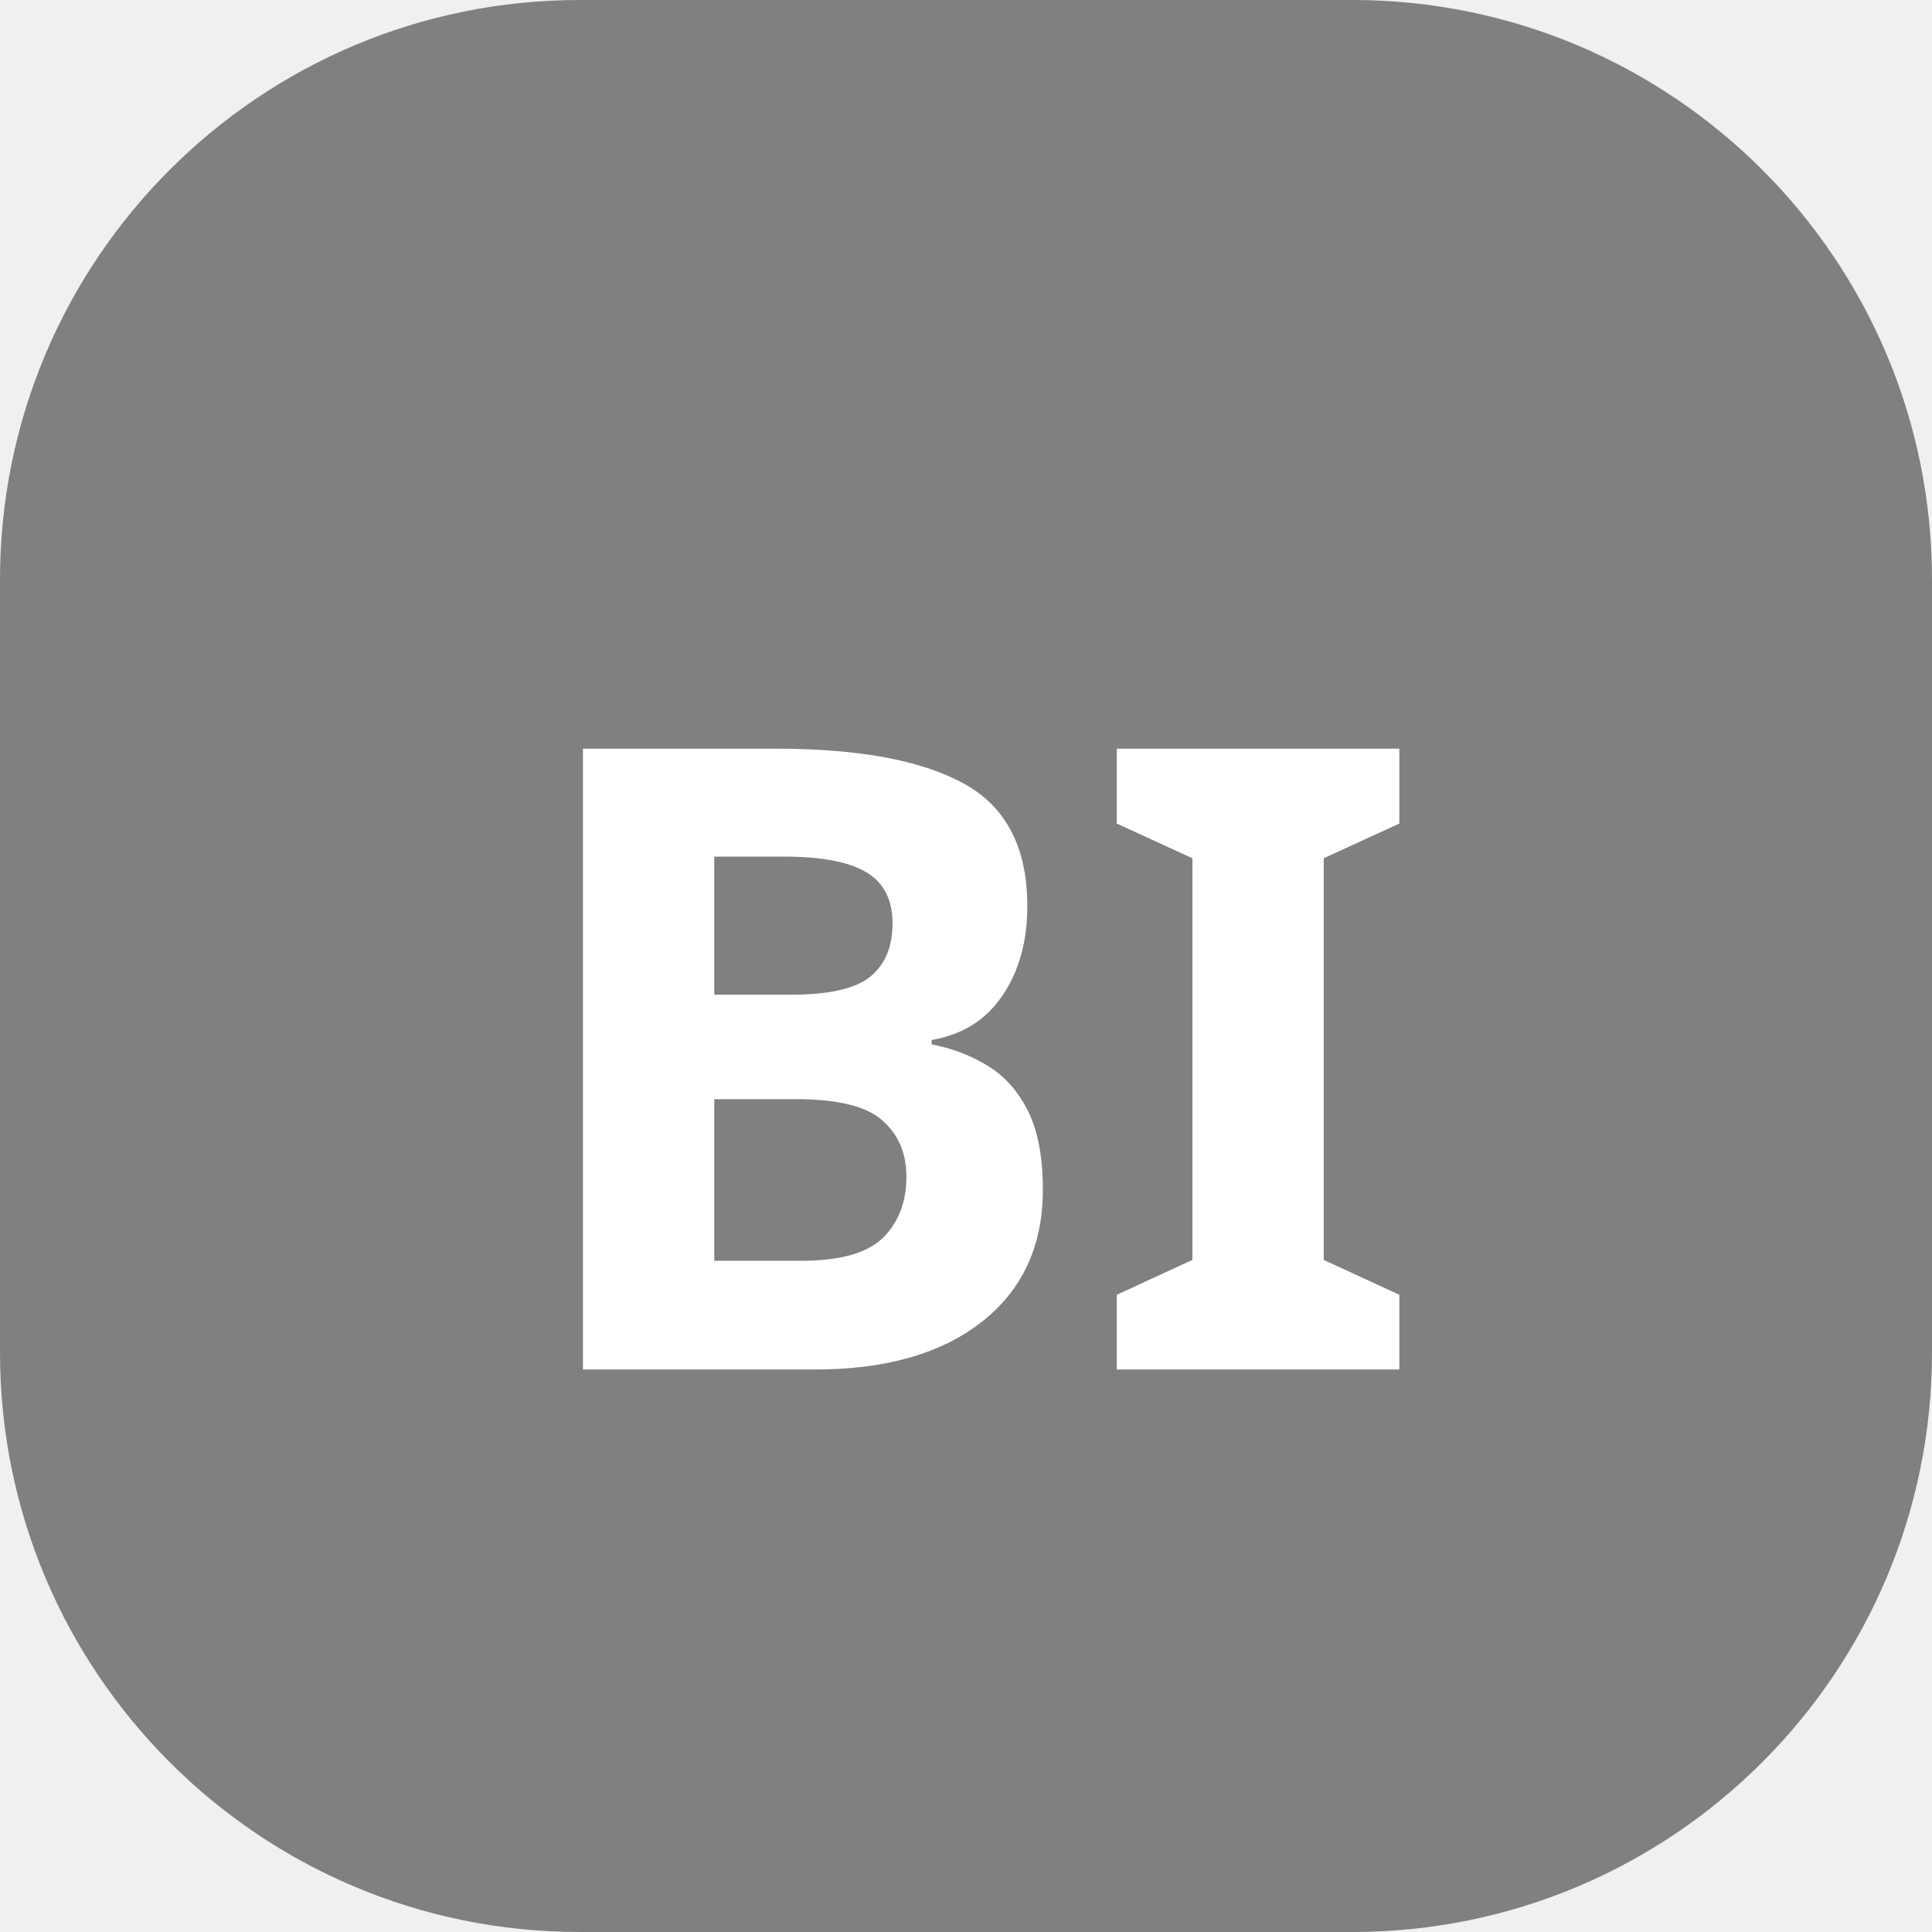
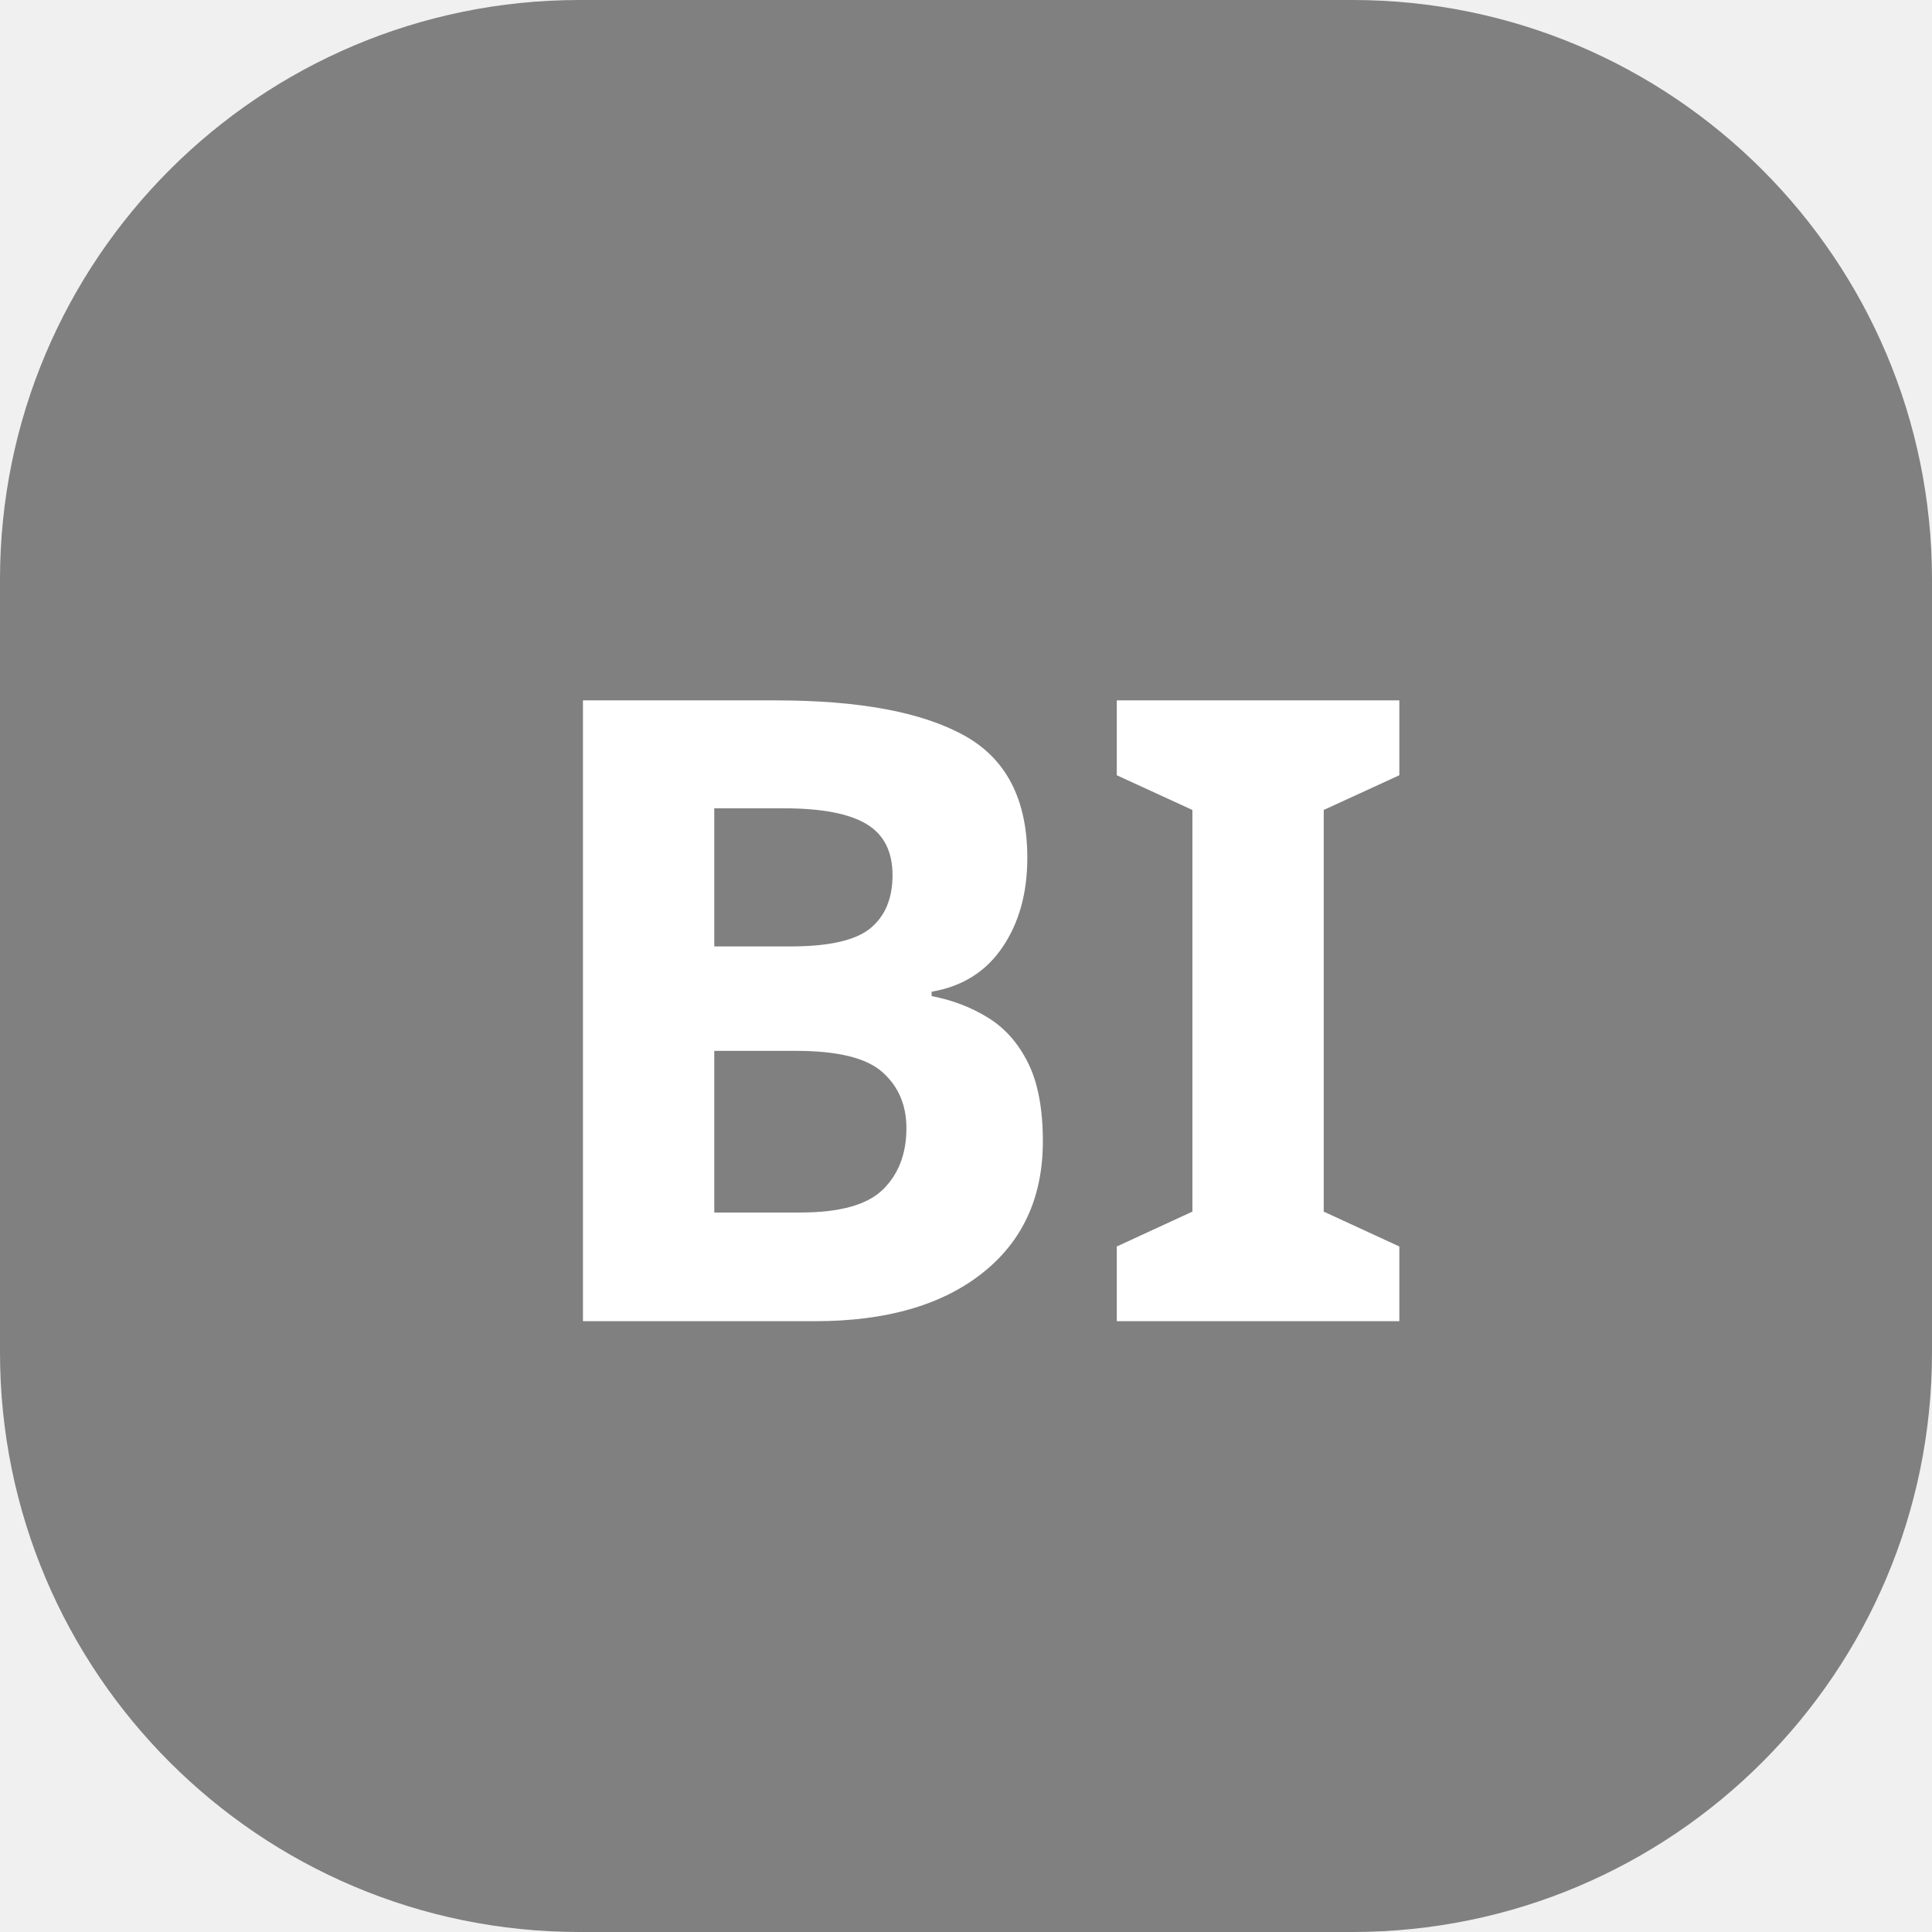
<svg xmlns="http://www.w3.org/2000/svg" width="200" height="200">
  <rect x="0" y="0" width="200" height="200" rx="60" ry="60" fill="#808080" />
-   <text dominant-baseline="middle" text-anchor="middle" font-family="Altone" font-size="90px" font-weight="700" fill="white" x="100" y="110">BI</text>
+   <text dominant-baseline="middle" text-anchor="middle" font-family="Altone" font-size="90px" font-weight="700" fill="white" x="100" y="105">BI</text>
</svg>
